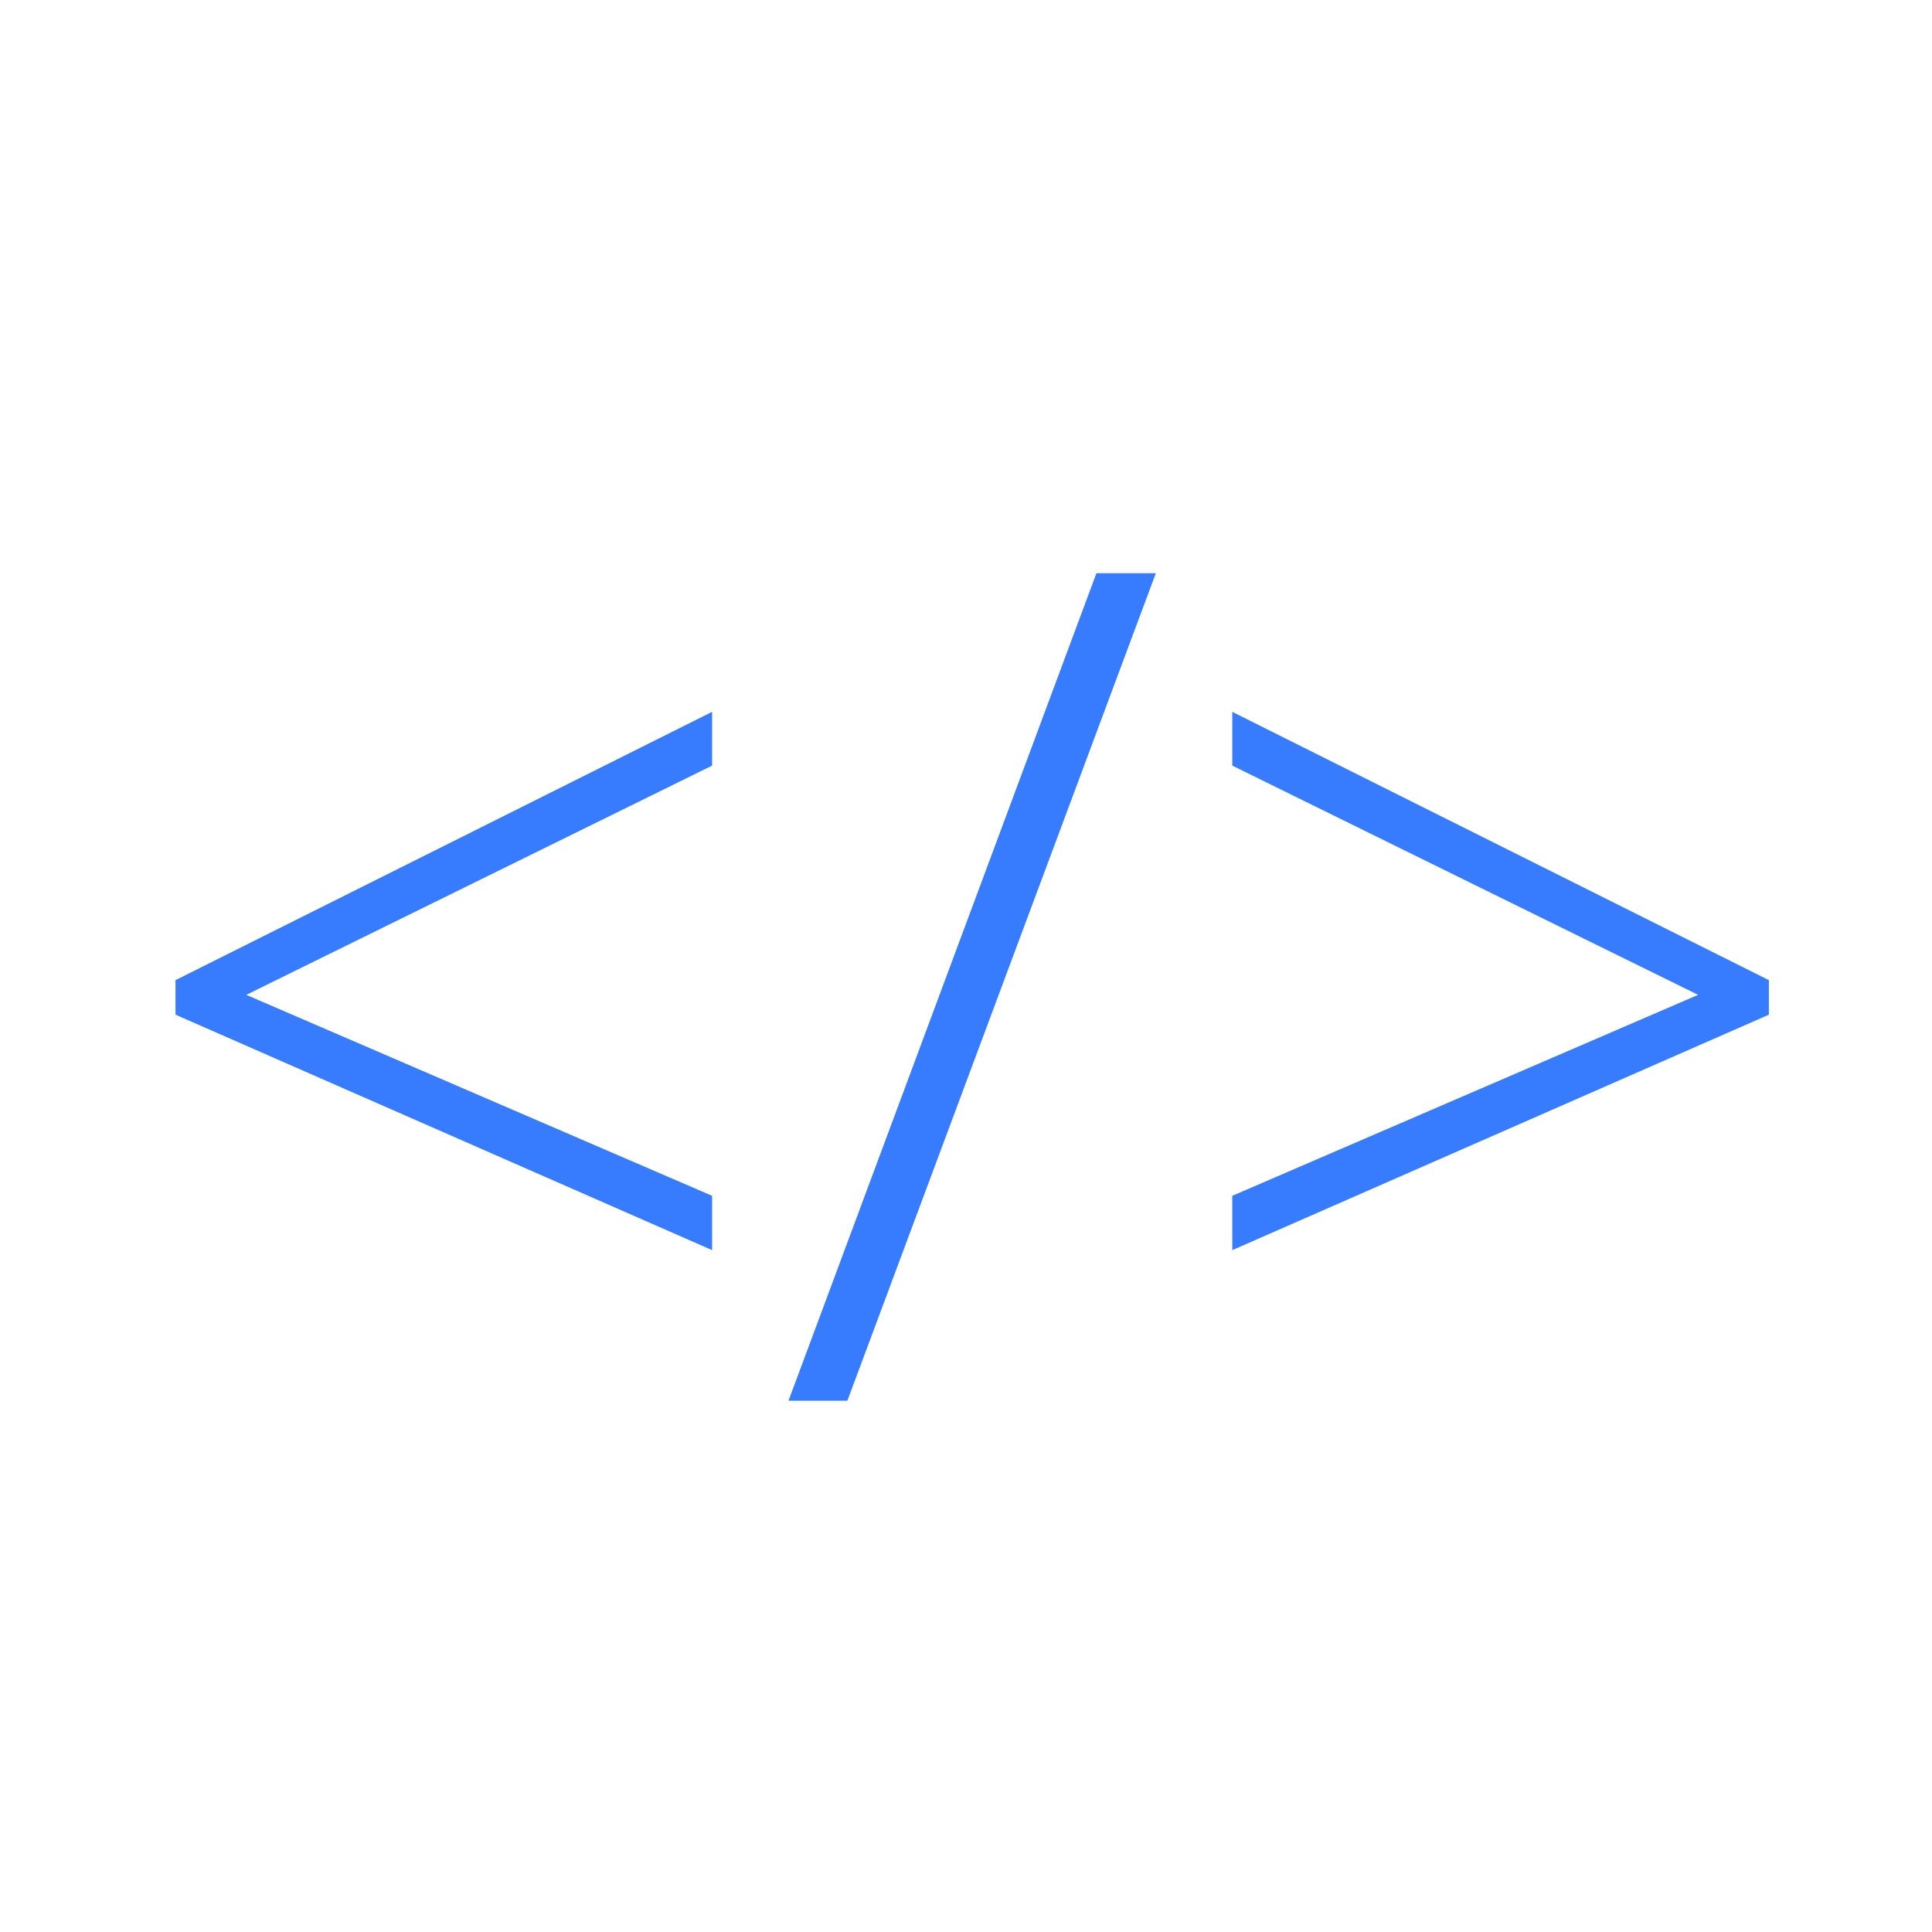
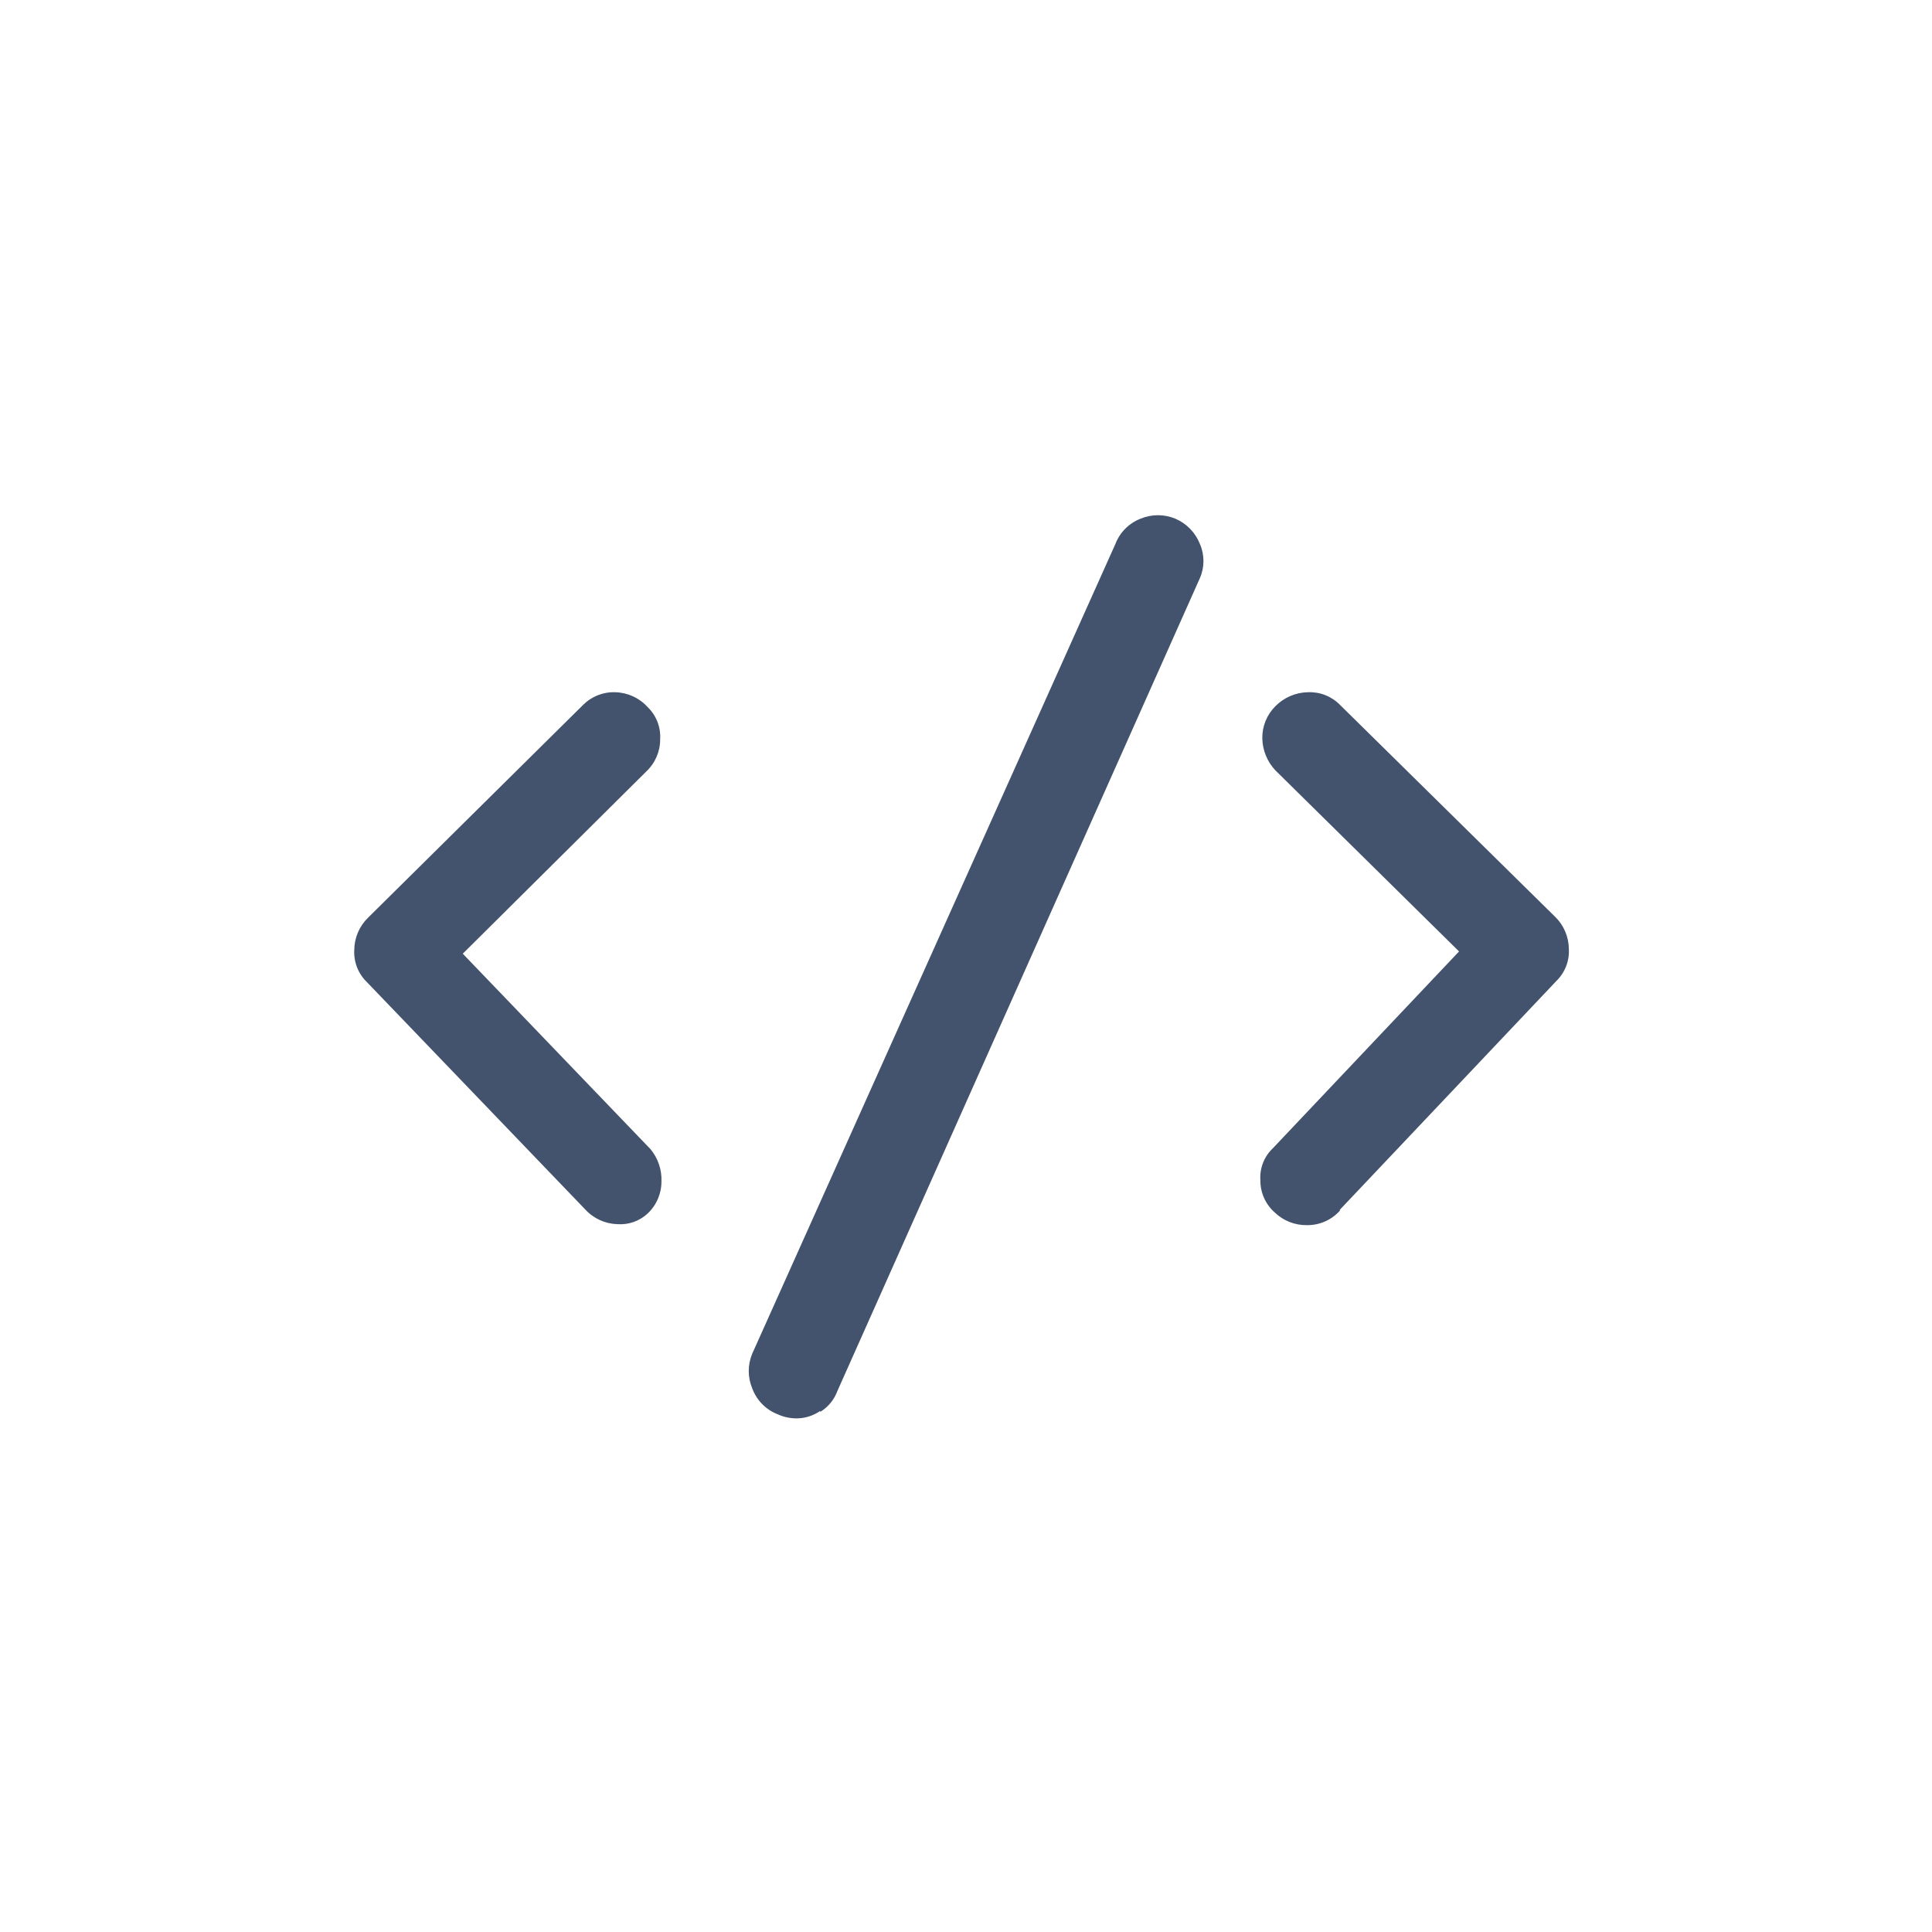
- <svg xmlns="http://www.w3.org/2000/svg" width="60" height="60" viewBox="0 0 60 60">
-   <path fill="#377CFF" d="M22.115,38.824 L22.115,37.137 L7.648,30.896 L22.115,23.777 L22.115,22.107 L5.451,30.439 L5.451,31.512 L22.115,38.824 Z M26.316,43.5 L35.896,17.801 L34.051,17.801 L24.488,43.5 L26.316,43.5 Z M38.27,38.824 L54.934,31.512 L54.934,30.439 L38.27,22.107 L38.27,23.777 L52.736,30.896 L38.27,37.137 L38.27,38.824 Z" />
+ <svg xmlns="http://www.w3.org/2000/svg" width="60px" height="60px" viewBox="0 0 60 60" version="1.1">
+   <g id="code" stroke="none" stroke-width="1" fill="none" fill-rule="evenodd">
+     <g id="Group" transform="translate(11, 16)" fill="#43536D" fill-rule="nonzero">
+       <path d="M8.182,22.018 C7.802,22.009 7.441,21.847 7.182,21.568 L0.392,14.498 C0.123,14.237 -0.019,13.872 0.002,13.498 C0.006,13.121 0.161,12.761 0.432,12.498 L7.112,5.888 C7.377,5.625 7.739,5.483 8.112,5.498 C8.494,5.509 8.856,5.675 9.112,5.958 C9.382,6.218 9.525,6.584 9.502,6.958 C9.504,7.337 9.348,7.699 9.072,7.958 L3.372,13.618 L9.202,19.688 C9.435,19.969 9.556,20.325 9.542,20.688 C9.544,21.067 9.388,21.429 9.112,21.688 C8.86,21.921 8.524,22.041 8.182,22.018 L8.182,22.018 Z M14.472,27.818 C14.263,27.963 14.016,28.043 13.762,28.049 C13.548,28.052 13.336,28.008 13.142,27.918 C12.78,27.775 12.497,27.484 12.362,27.118 C12.217,26.773 12.217,26.384 12.362,26.038 L23.642,0.888 C23.78,0.53 24.064,0.246 24.422,0.108 C24.768,-0.036 25.157,-0.036 25.502,0.108 C25.849,0.257 26.123,0.538 26.262,0.888 C26.412,1.229 26.412,1.617 26.262,1.958 L15.002,27.208 C14.902,27.475 14.716,27.7 14.472,27.848 L14.472,27.818 Z M30.612,21.568 L37.332,14.468 C37.601,14.207 37.744,13.842 37.722,13.468 C37.718,13.091 37.564,12.731 37.292,12.468 L30.612,5.888 C30.35,5.621 29.986,5.48 29.612,5.498 C29.236,5.506 28.877,5.661 28.612,5.928 C28.345,6.192 28.197,6.553 28.202,6.928 C28.209,7.301 28.355,7.658 28.612,7.928 L34.312,13.548 L28.532,19.658 C28.258,19.916 28.115,20.283 28.142,20.658 C28.14,21.041 28.304,21.406 28.592,21.658 C28.861,21.915 29.22,22.055 29.592,22.048 C29.981,22.052 30.353,21.888 30.612,21.598 L30.612,21.568 Z" id="Shape" />
+     </g>
+   </g>
</svg>
